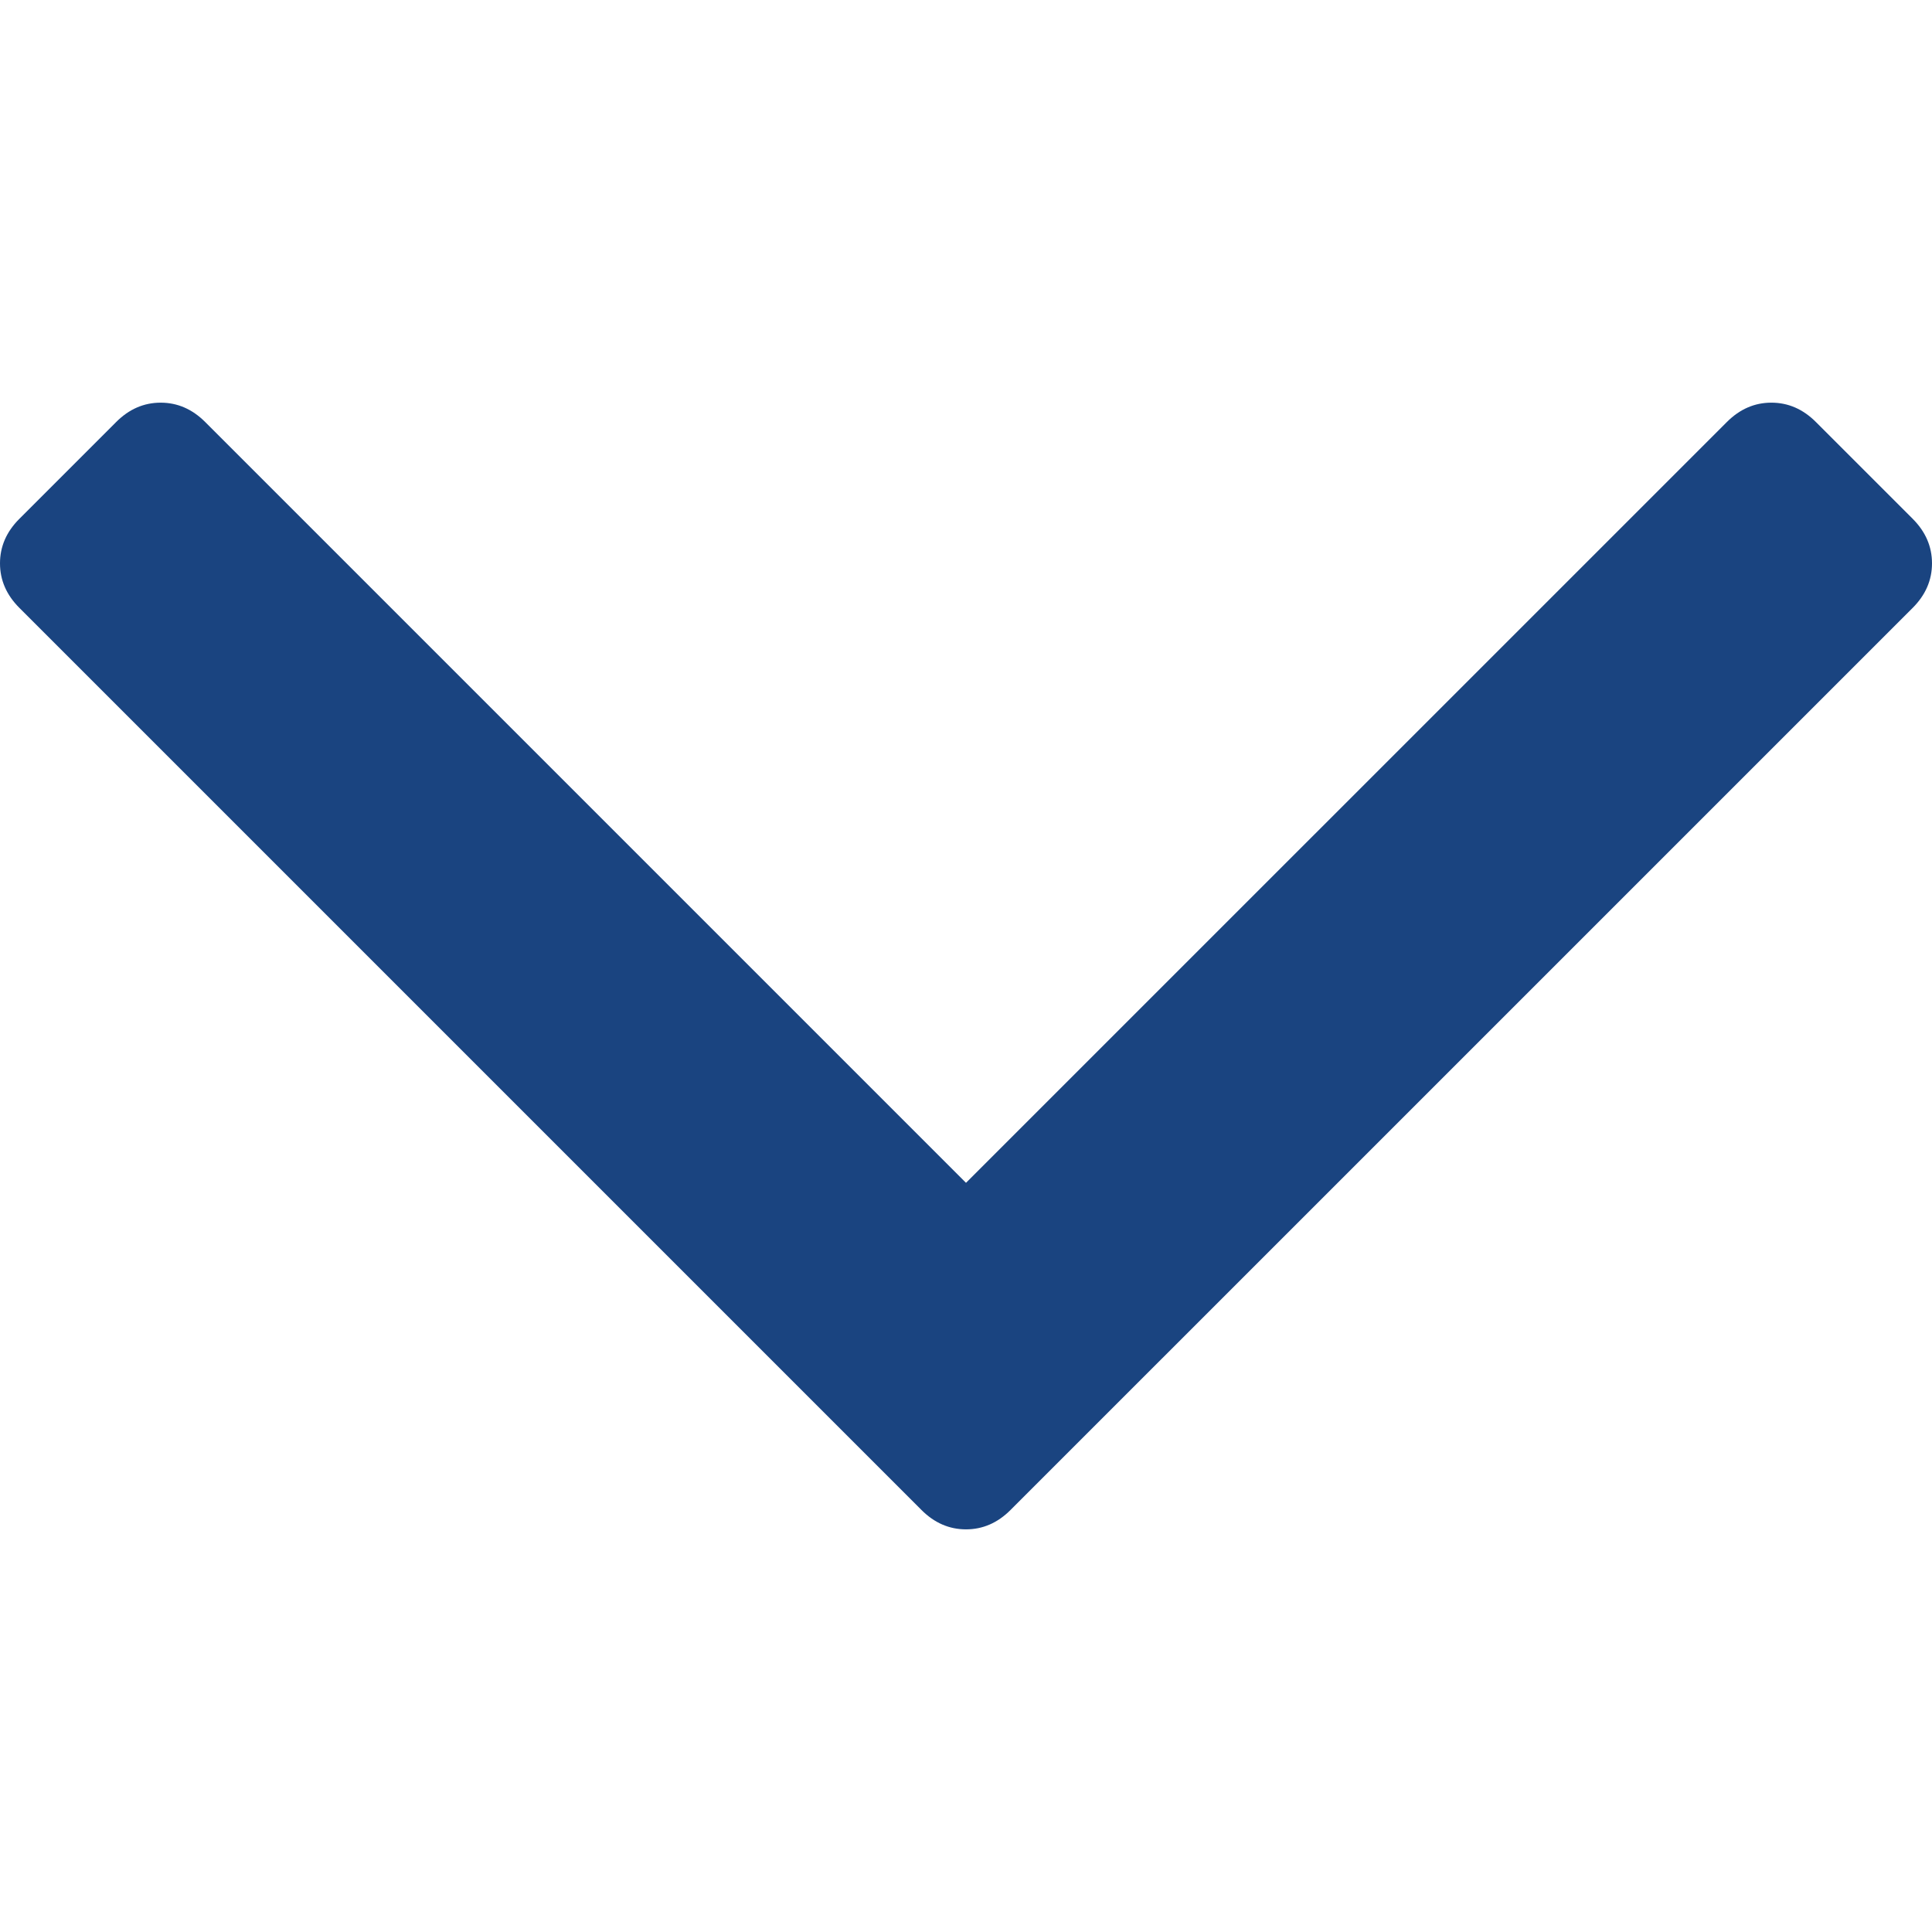
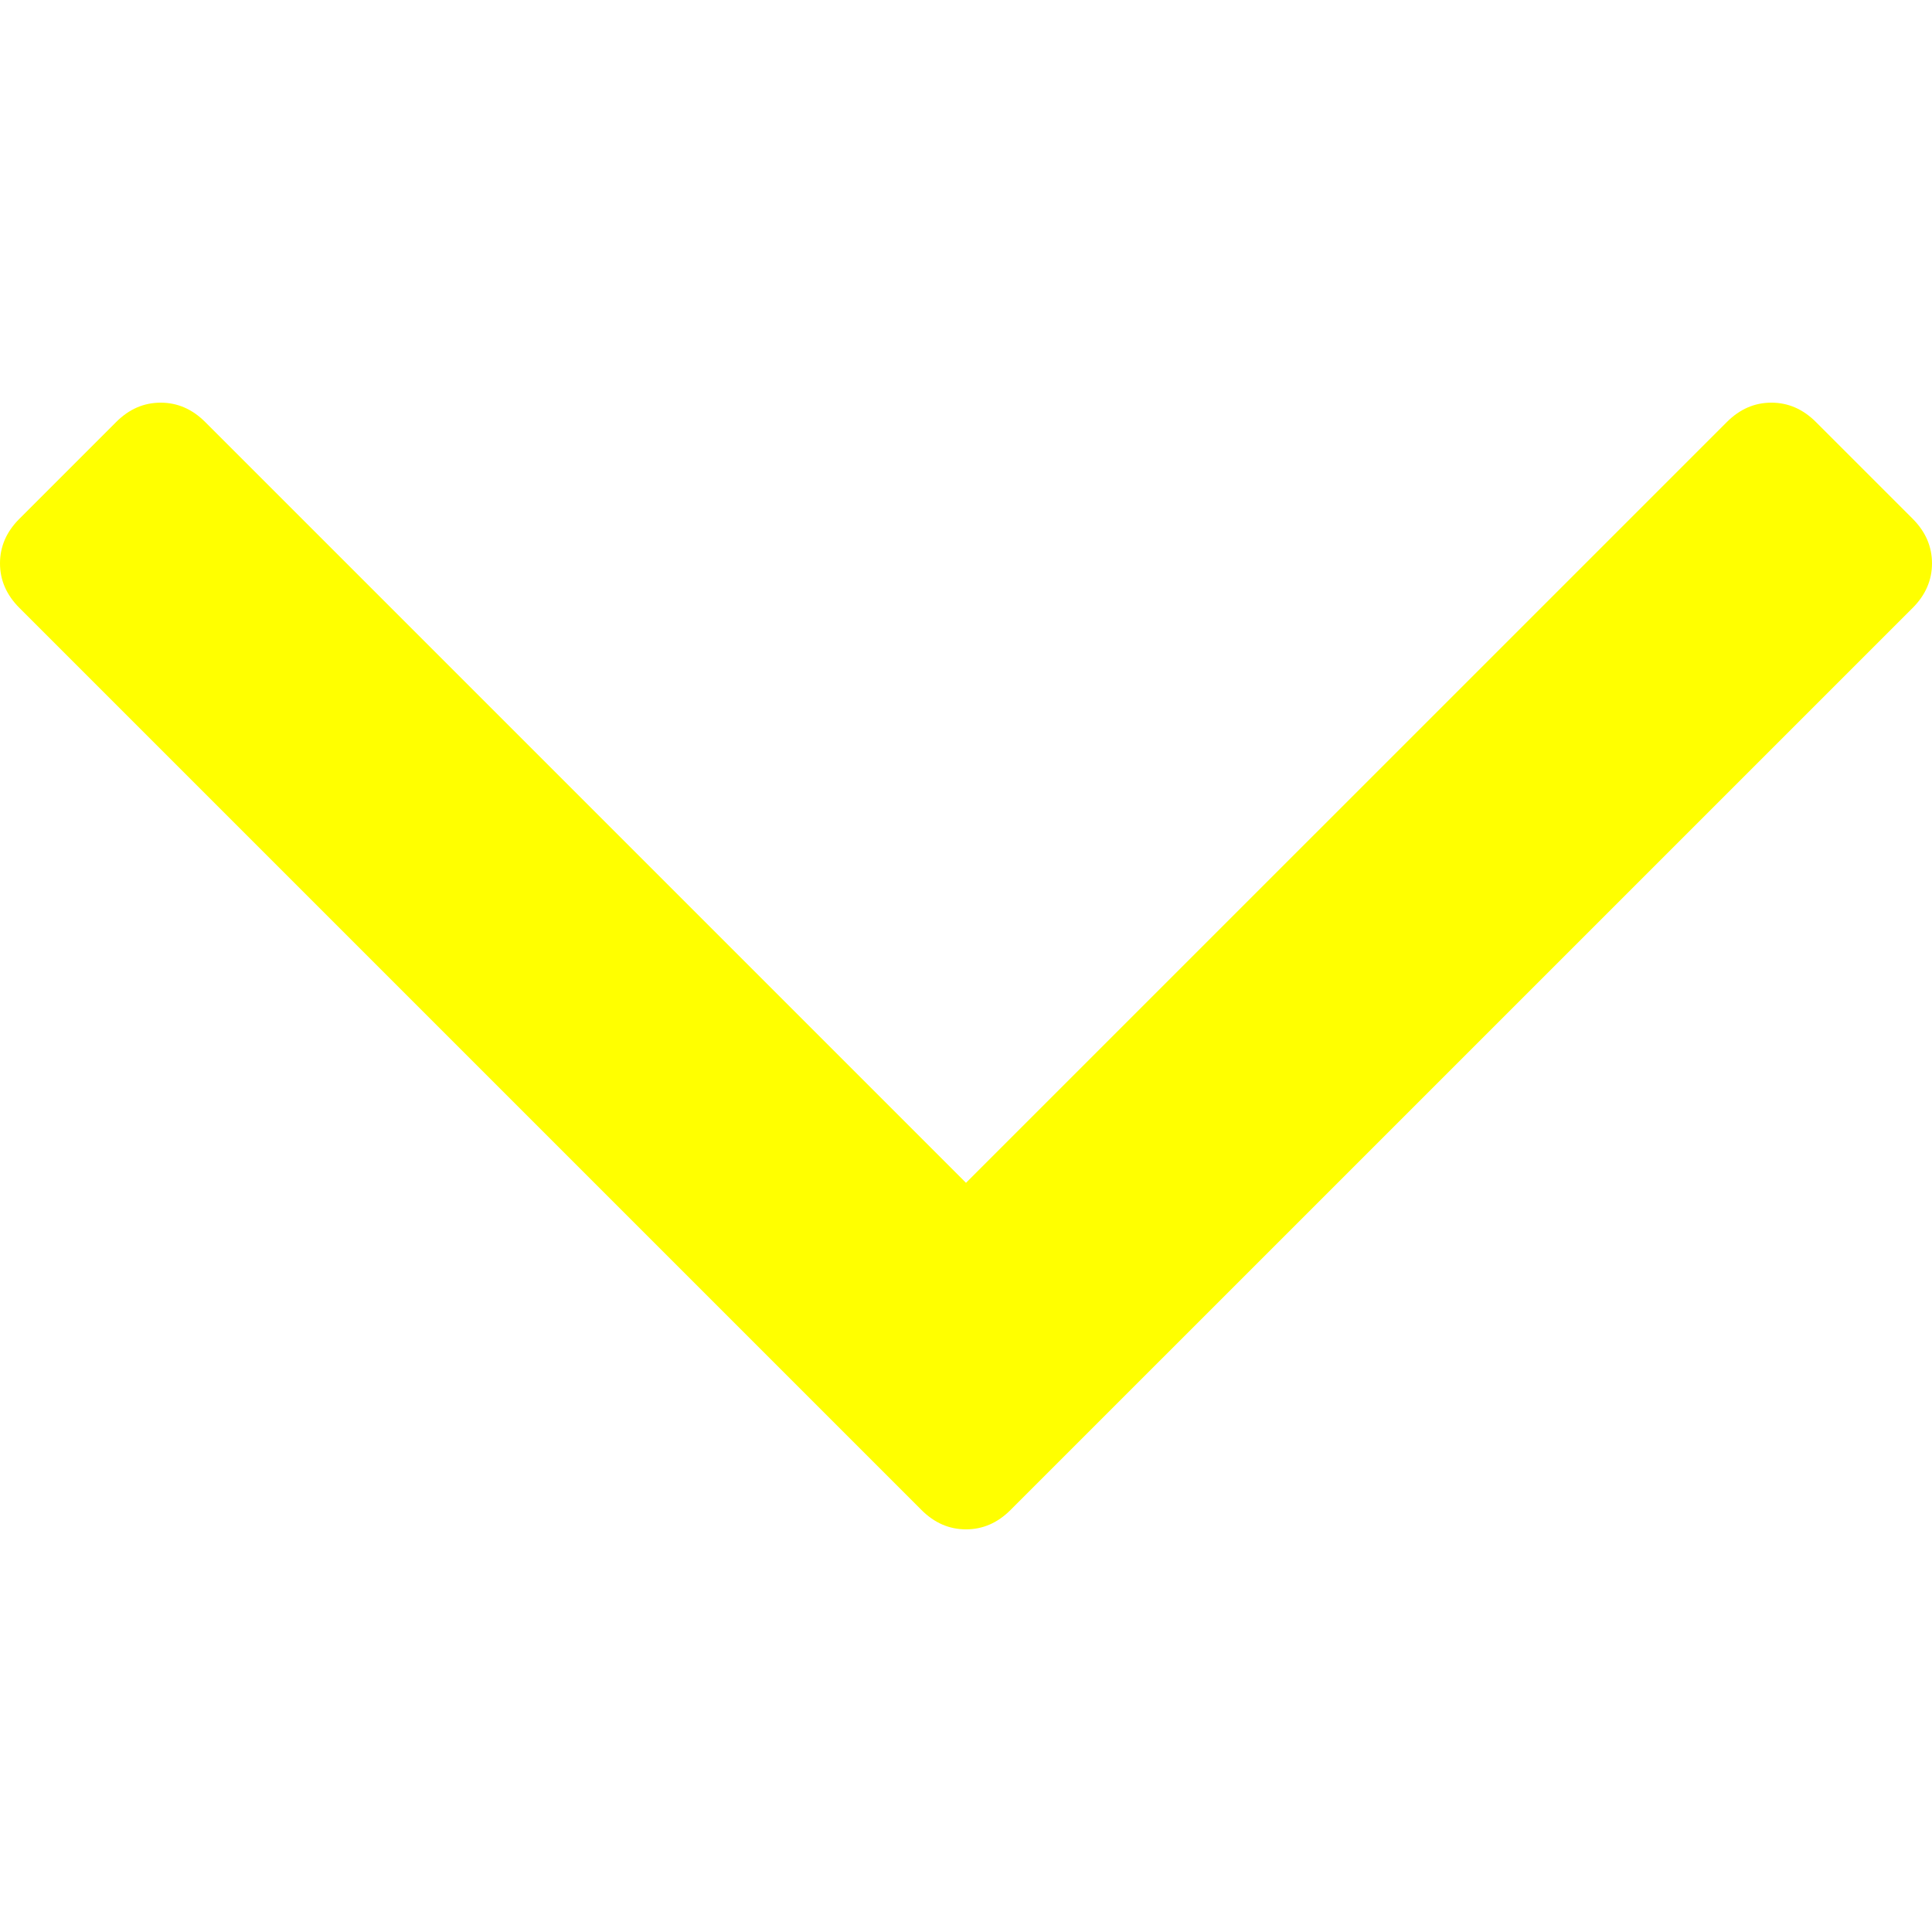
<svg xmlns="http://www.w3.org/2000/svg" width="512" height="512" viewBox="0 0 284.929 284.929">
-   <path d="M282.082 76.51L267.808 62.24c-1.902-1.906-4.093-2.856-6.57-2.856-2.47 0-4.66.95-6.563 2.856L142.465 174.44 30.263 62.24c-1.903-1.905-4.093-2.855-6.567-2.855-2.475 0-4.665.95-6.567 2.856L2.856 76.516C.95 78.417 0 80.607 0 83.082c0 2.473.953 4.663 2.856 6.565L135.9 222.693c1.9 1.903 4.092 2.854 6.566 2.854s4.66-.95 6.562-2.854L282.082 89.647c1.902-1.903 2.847-4.093 2.847-6.565 0-2.475-.946-4.665-2.848-6.57z" fill="#1a4480" />
+   <path d="M282.082 76.51L267.808 62.24c-1.902-1.906-4.093-2.856-6.57-2.856-2.47 0-4.66.95-6.563 2.856L142.465 174.44 30.263 62.24c-1.903-1.905-4.093-2.855-6.567-2.855-2.475 0-4.665.95-6.567 2.856L2.856 76.516C.95 78.417 0 80.607 0 83.082c0 2.473.953 4.663 2.856 6.565L135.9 222.693c1.9 1.903 4.092 2.854 6.566 2.854s4.66-.95 6.562-2.854L282.082 89.647c1.902-1.903 2.847-4.093 2.847-6.565 0-2.475-.946-4.665-2.848-6.57z" fill="#ffff00" />
</svg>
